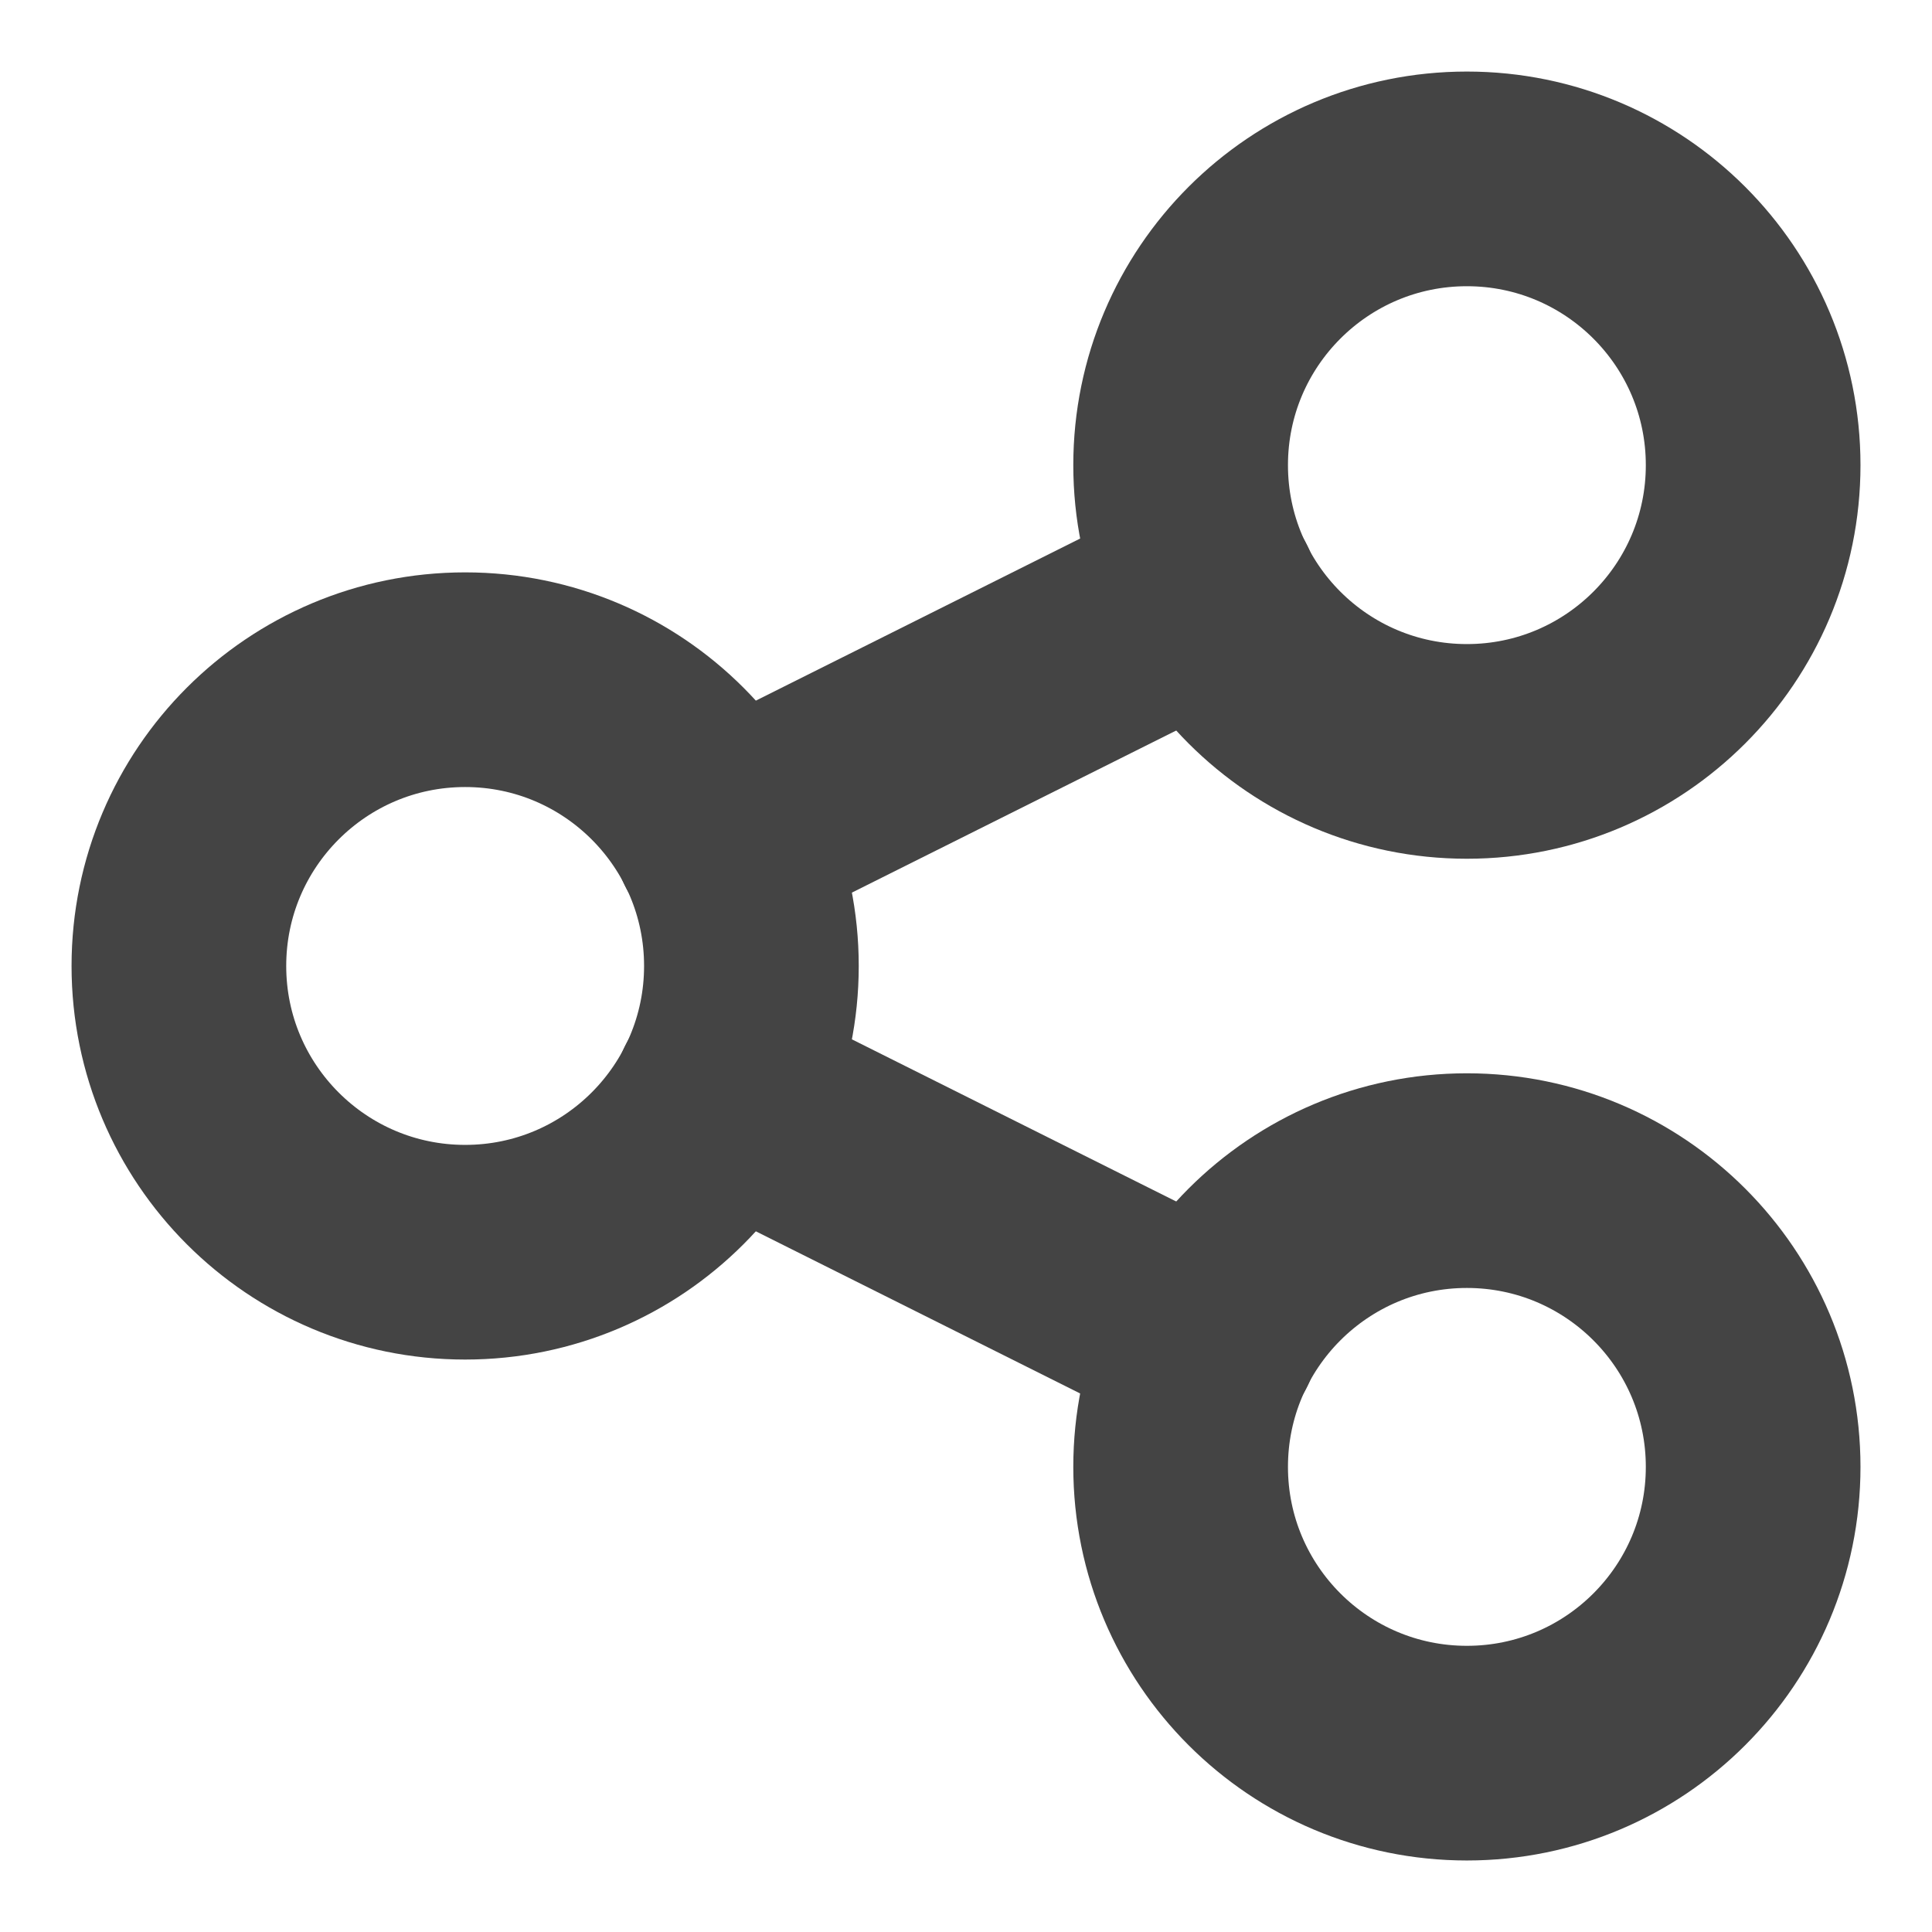
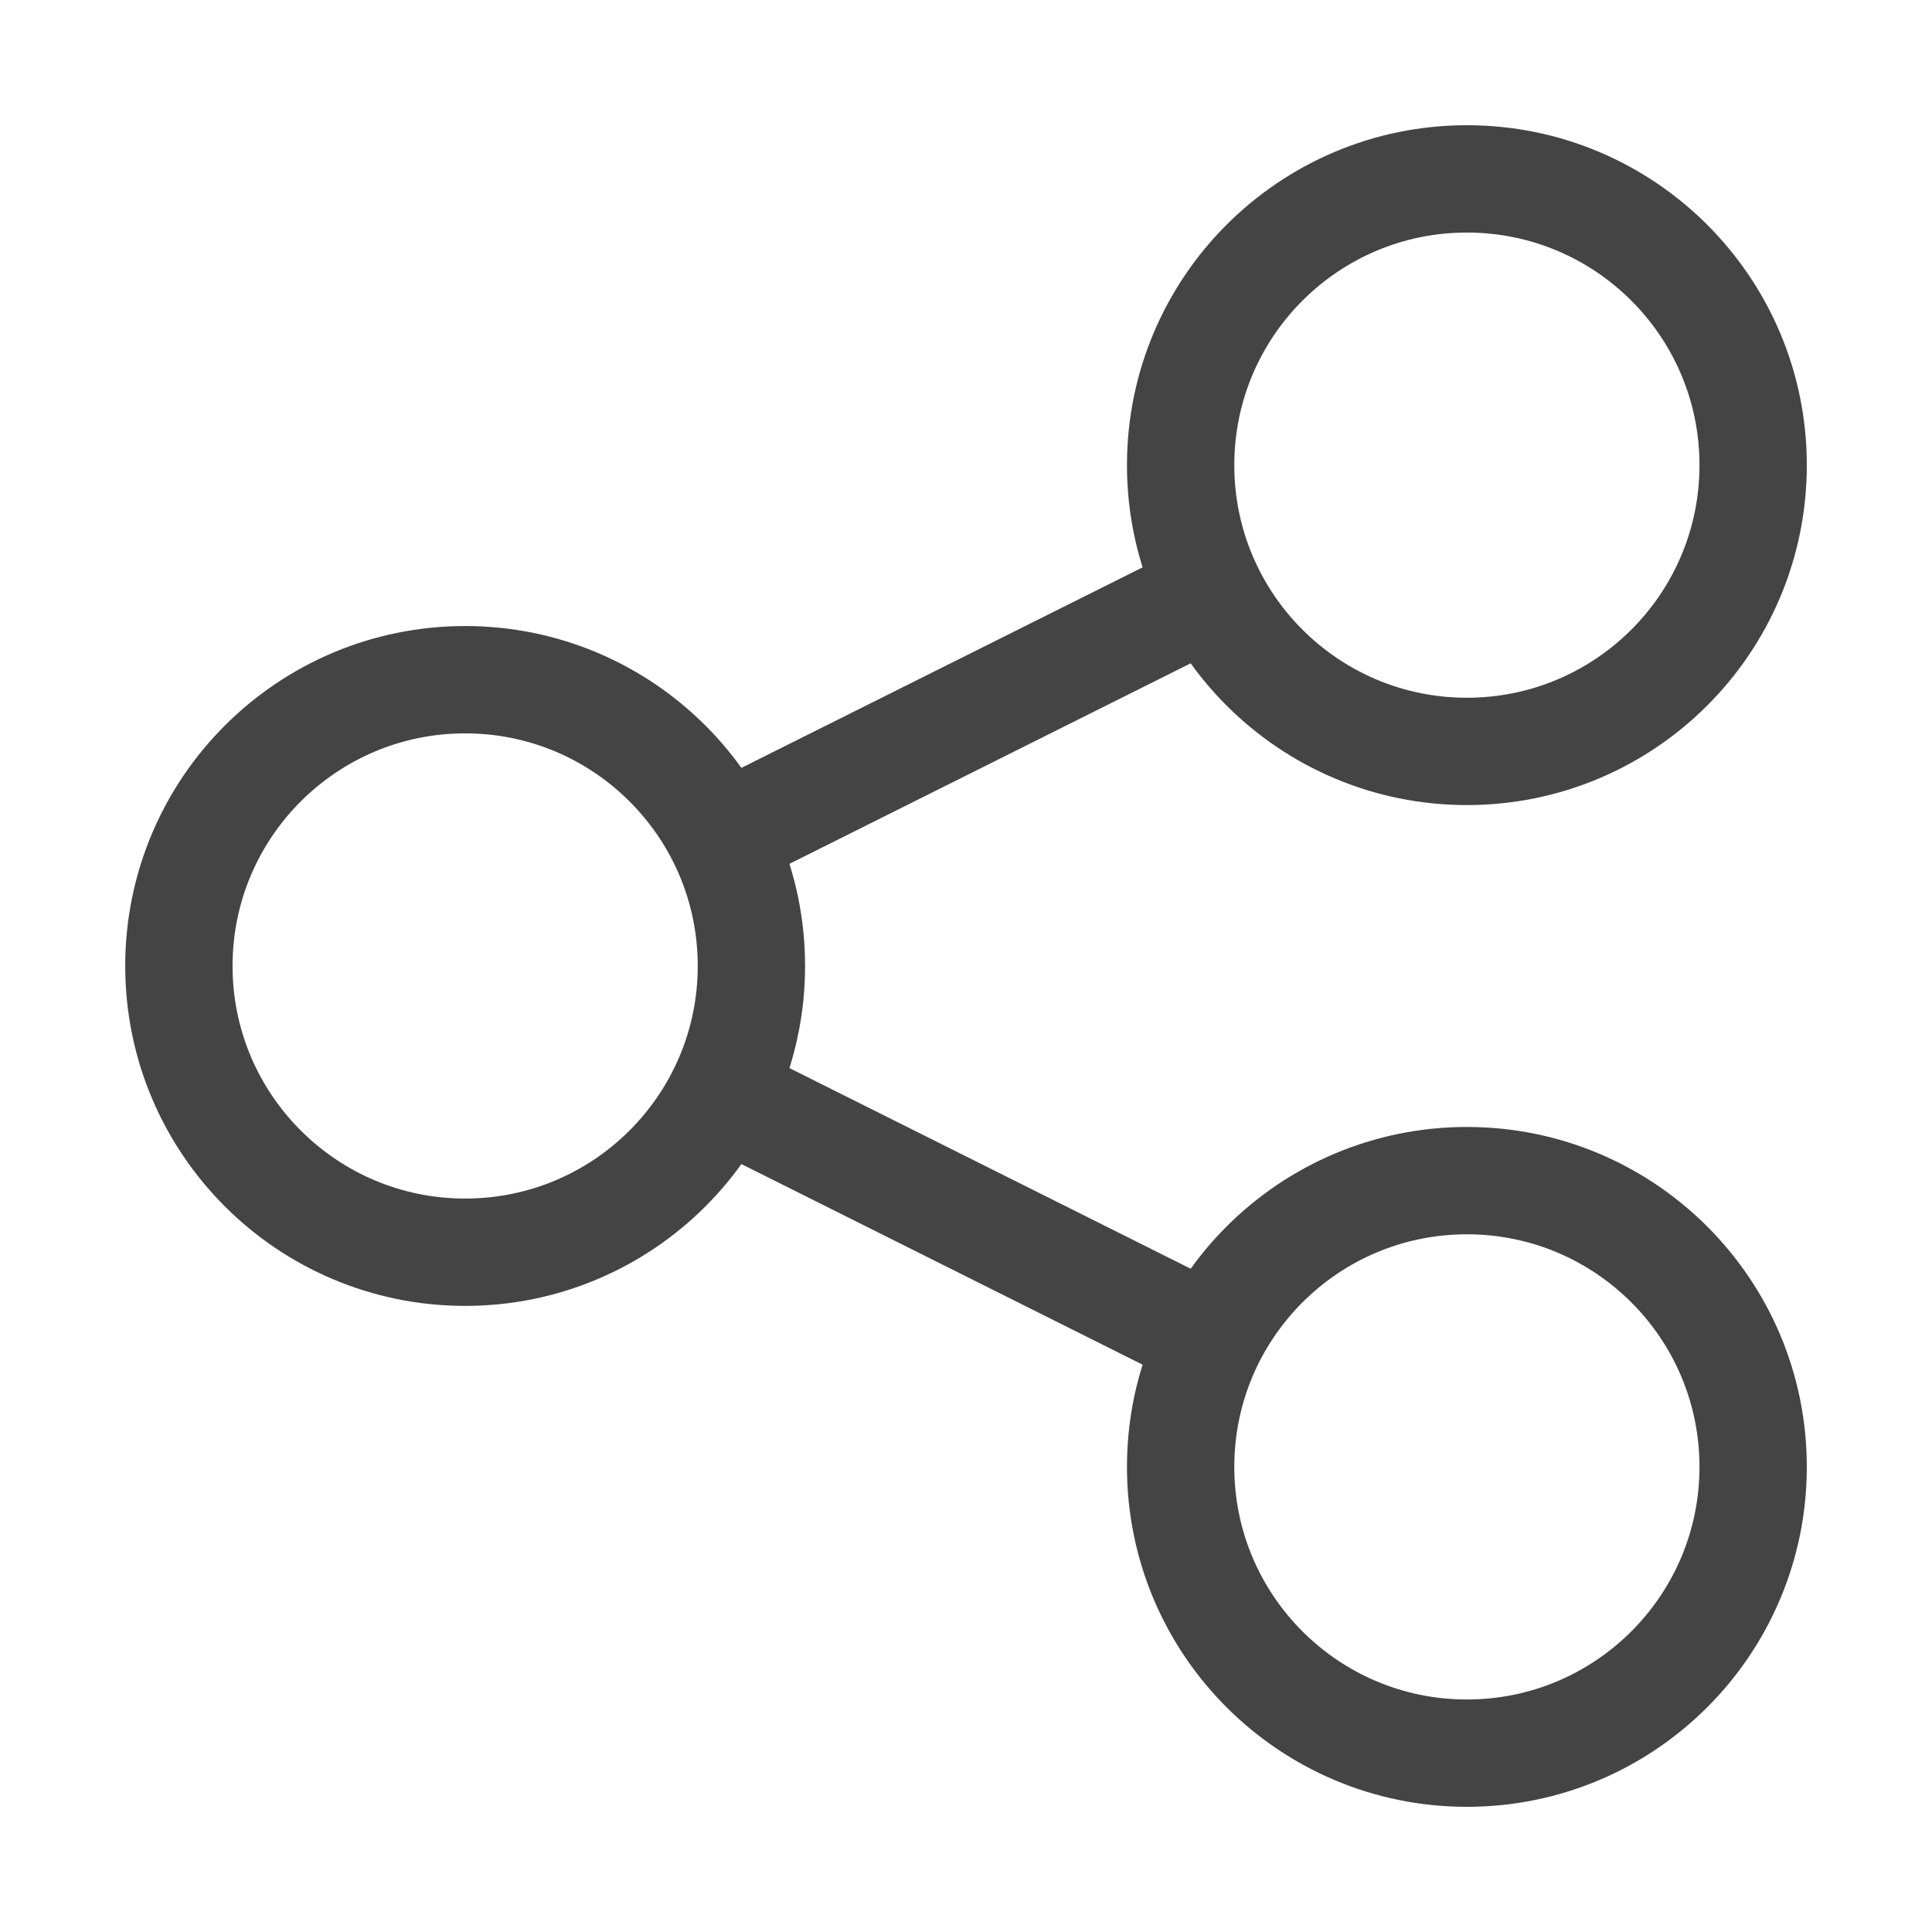
<svg xmlns="http://www.w3.org/2000/svg" width="18px" height="18px" viewBox="0 0 18 18" version="1.1">
-   <g id="VD" stroke="none" stroke-width="1" fill="none" fill-rule="evenodd" stroke-linecap="round" stroke-linejoin="round">
-     <g id="EXPLORE_open" transform="translate(-1139, -195)" stroke="#444444" stroke-width="2">
+   <g id="VD" stroke="none" strokeWidth="1" fill="none" fill-rule="evenodd" strokeLinecap="round" strokeLinejoin="round">
+     <g id="EXPLORE_open" transform="translate(-1139, -195)" stroke="#444444" strokeWidth="2">
      <g id="Group-5" transform="translate(1125, 101)">
        <g id="network-connection-outline-12" transform="translate(15, 95)">
          <g id="Group-19" transform="translate(0.666667, 0.666667)">
            <line x1="9.617" y1="3.859" x2="5.051" y2="6.141" id="Path" />
            <line x1="9.617" y1="10.808" x2="5.051" y2="8.525" id="Path" />
            <circle id="Oval" cx="12" cy="2.667" r="2.667" />
            <circle id="Oval" cx="12" cy="12" r="2.667" />
            <circle id="Oval" cx="2.667" cy="7.333" r="2.667" />
          </g>
        </g>
      </g>
    </g>
  </g>
</svg>
